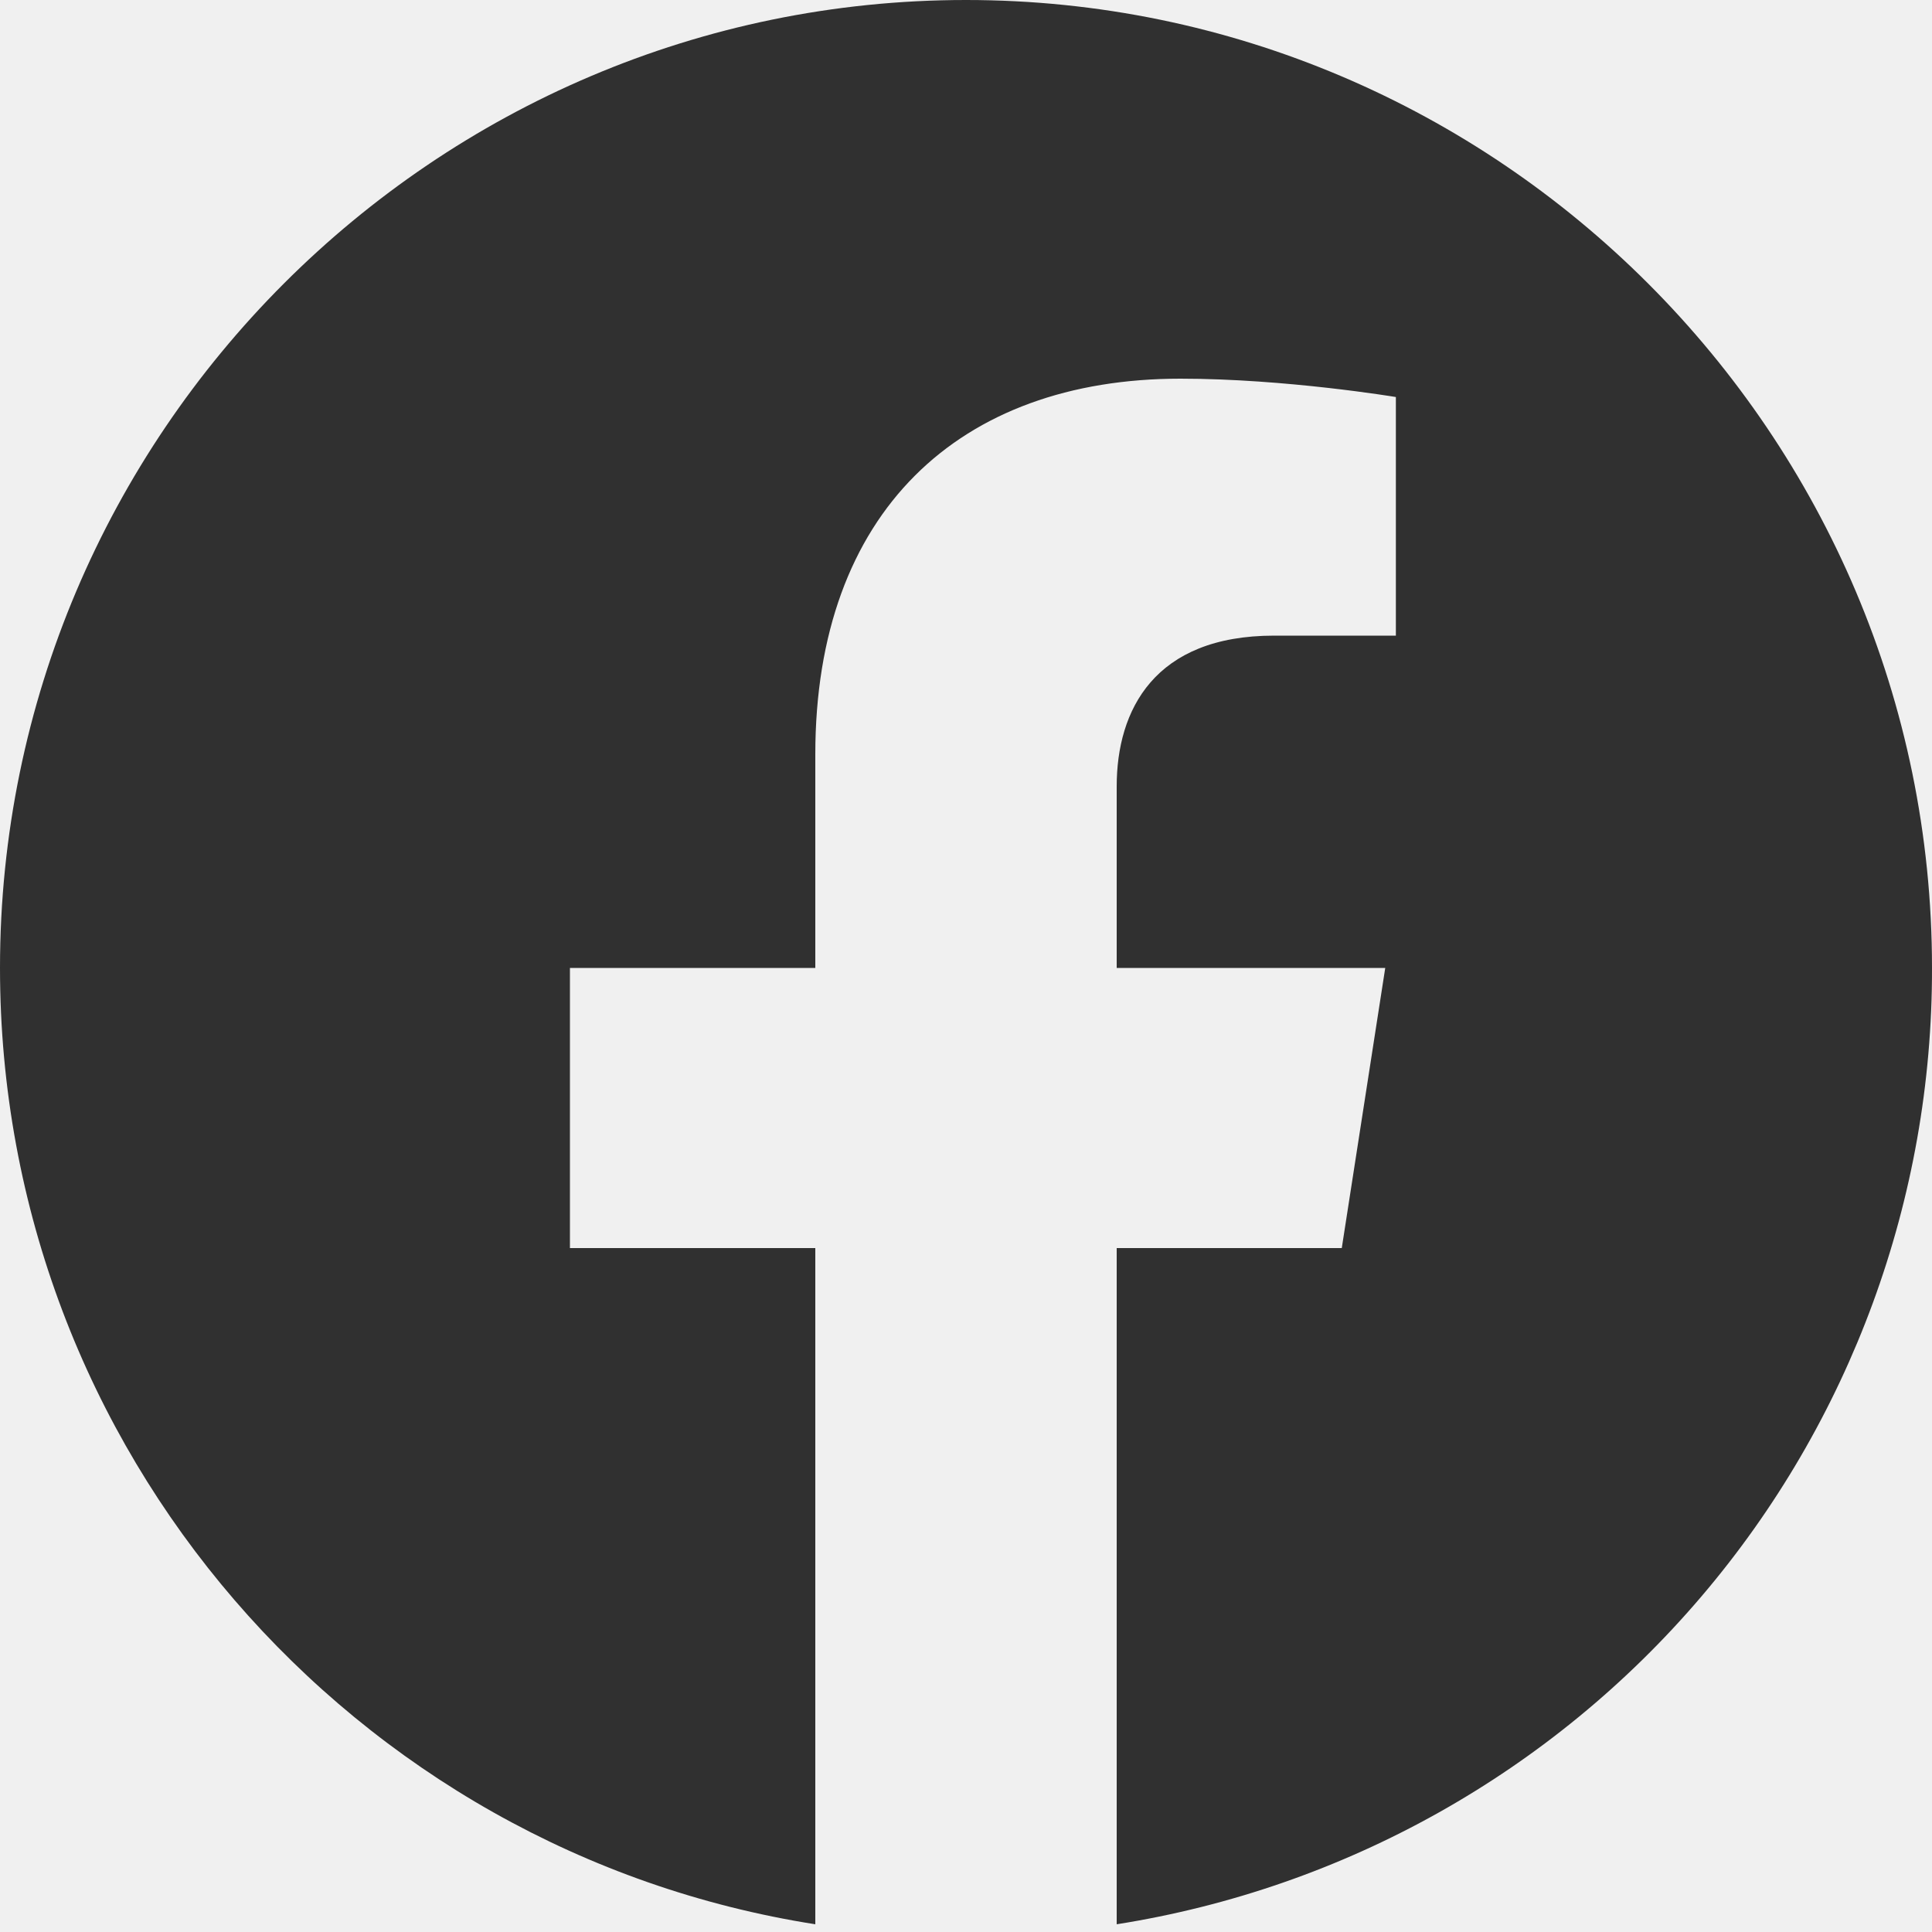
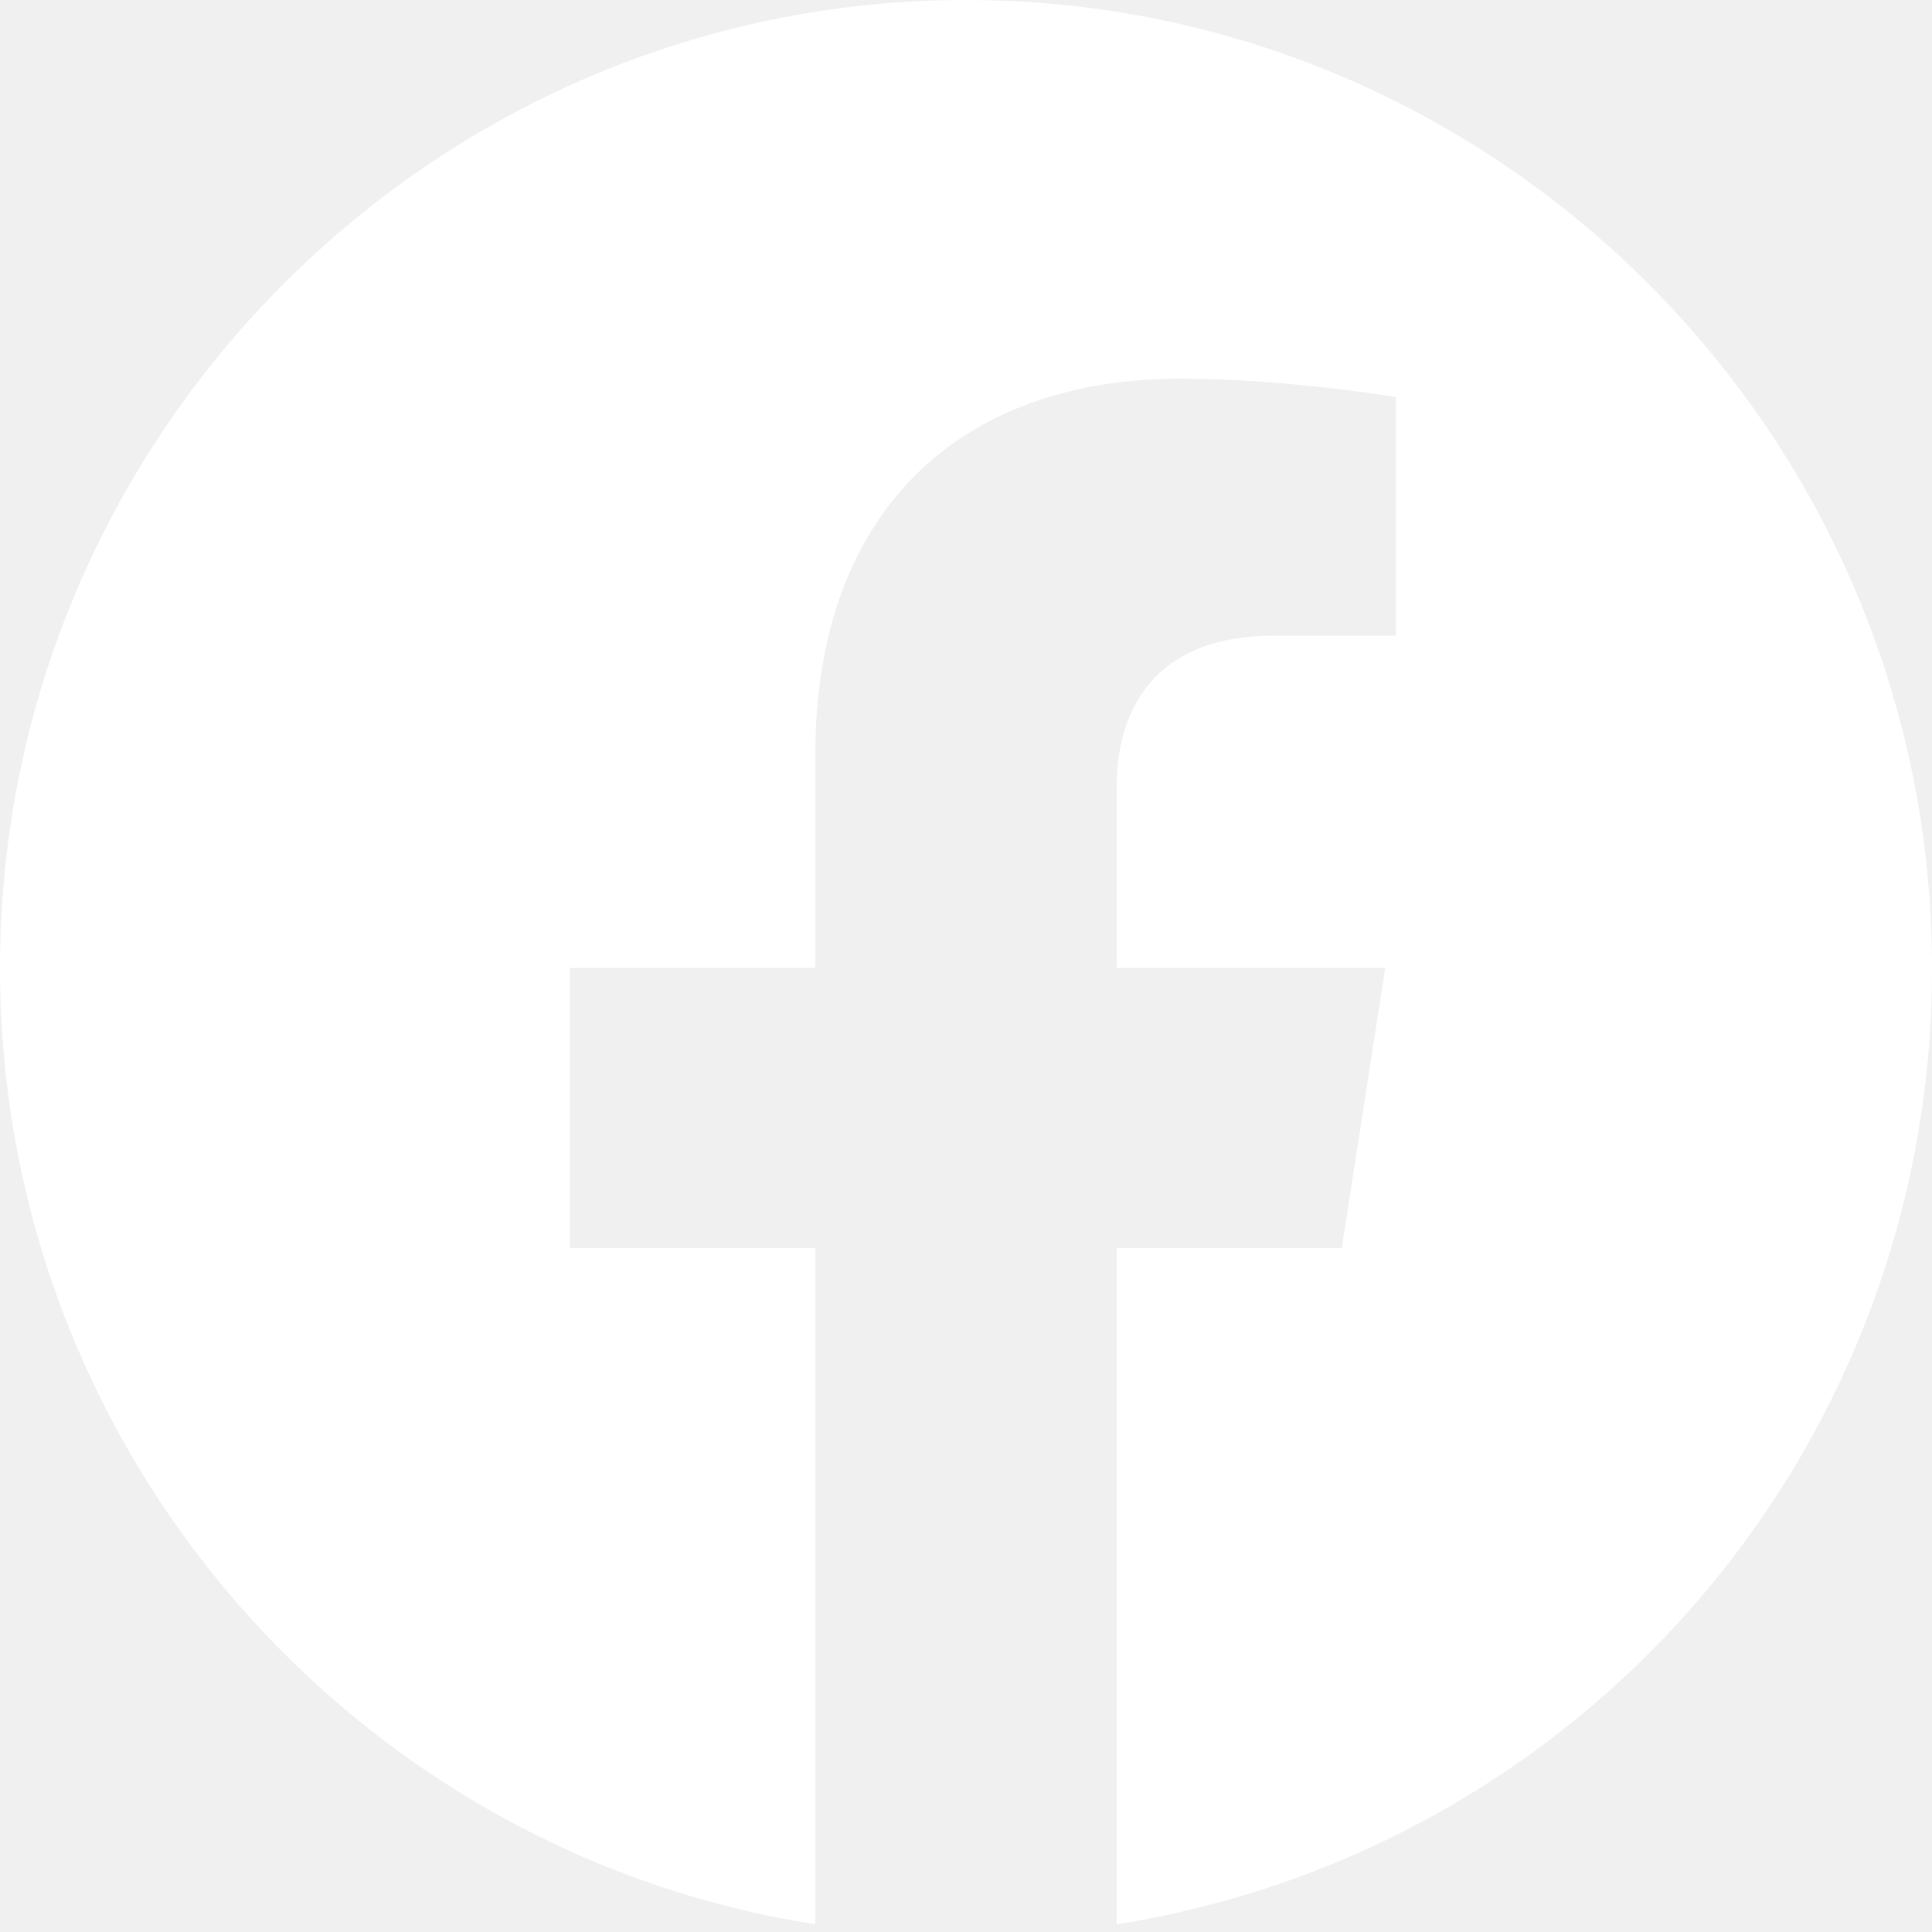
<svg xmlns="http://www.w3.org/2000/svg" width="20" height="20" viewBox="0 0 20 20" fill="none">
-   <path d="M10 0C4.5 0 0 4.49 0 10.02C0 15.02 3.66 19.17 8.44 19.92V12.92H5.9V10.02H8.44V7.81C8.44 5.3 9.93 3.92 12.22 3.92C13.31 3.92 14.45 4.11 14.45 4.11V6.58H13.19C11.95 6.58 11.56 7.35 11.56 8.14V10.02H14.34L13.89 12.92H11.56V19.92C13.916 19.548 16.062 18.346 17.61 16.53C19.158 14.715 20.005 12.406 20 10.02C20 4.49 15.5 0 10 0Z" fill="#303030" />
+   <path d="M10 0C4.5 0 0 4.49 0 10.02C0 15.02 3.66 19.17 8.44 19.92V12.92H5.9V10.02H8.44V7.81C8.44 5.3 9.93 3.92 12.22 3.92C13.31 3.92 14.45 4.11 14.45 4.11V6.58H13.19C11.95 6.58 11.56 7.35 11.56 8.14V10.02H14.34L13.89 12.92H11.56V19.92C13.916 19.548 16.062 18.346 17.61 16.53C19.158 14.715 20.005 12.406 20 10.02C20 4.49 15.5 0 10 0Z" fill="white" />
</svg>
